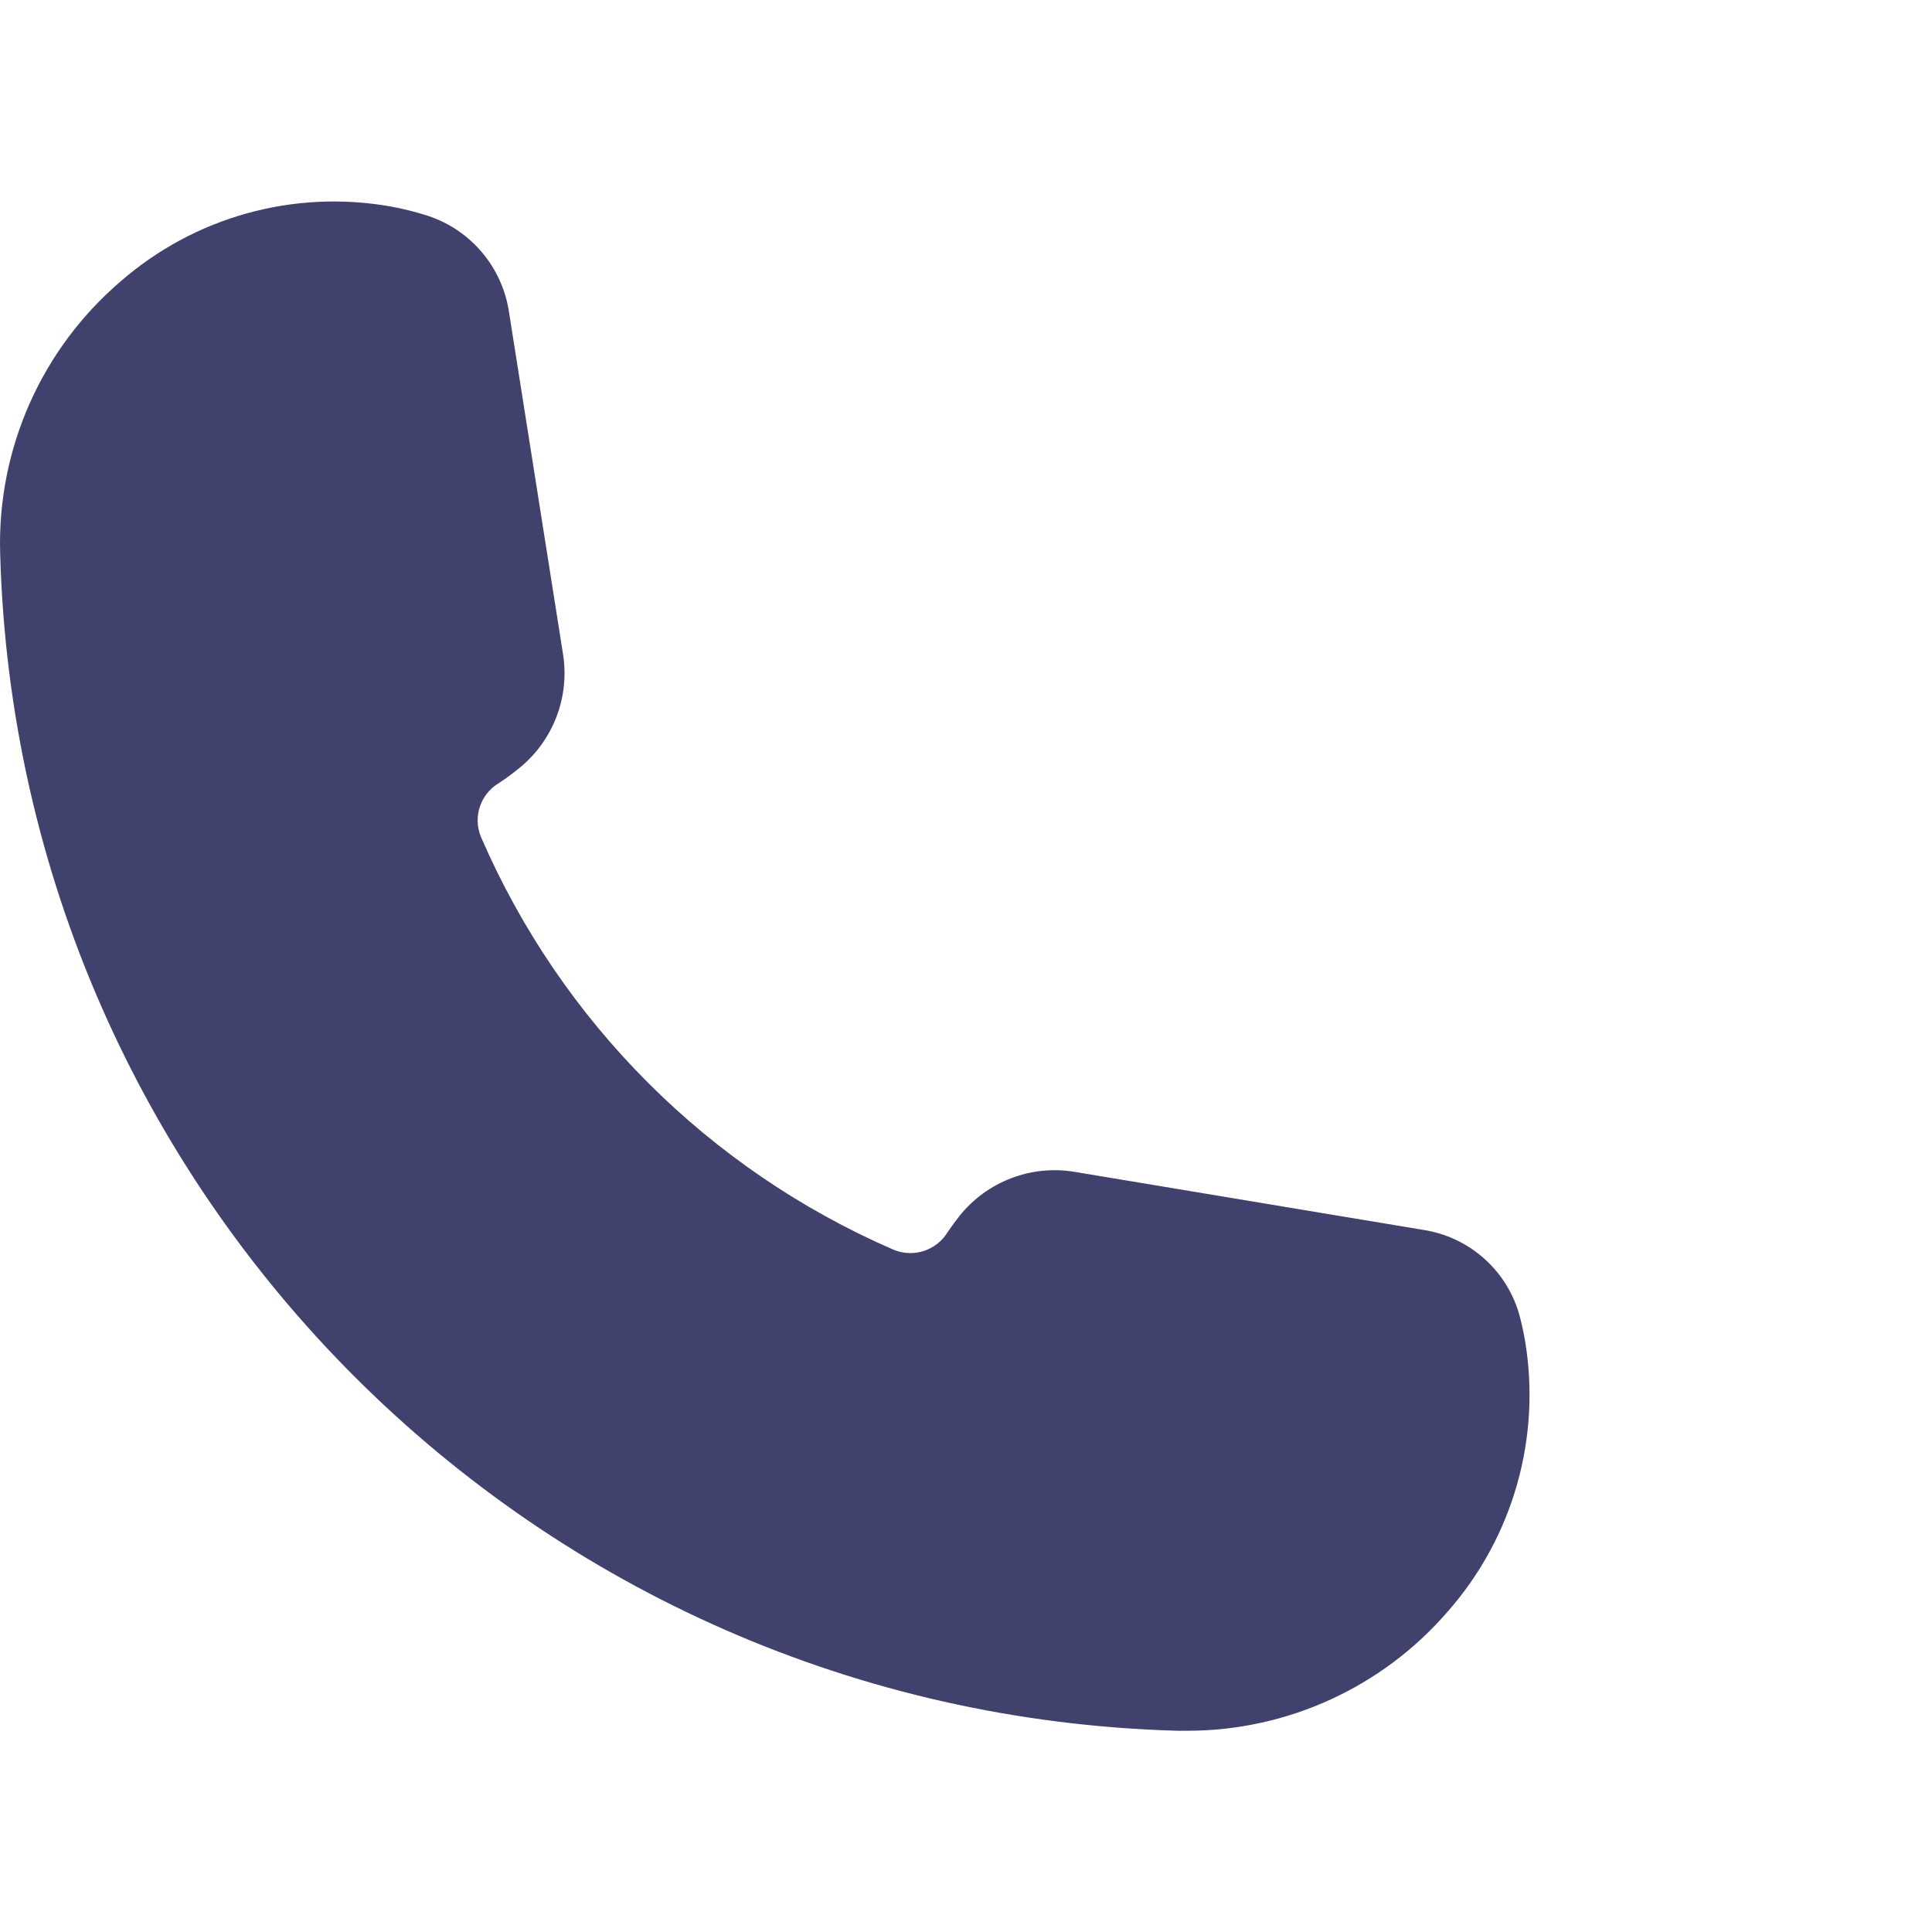
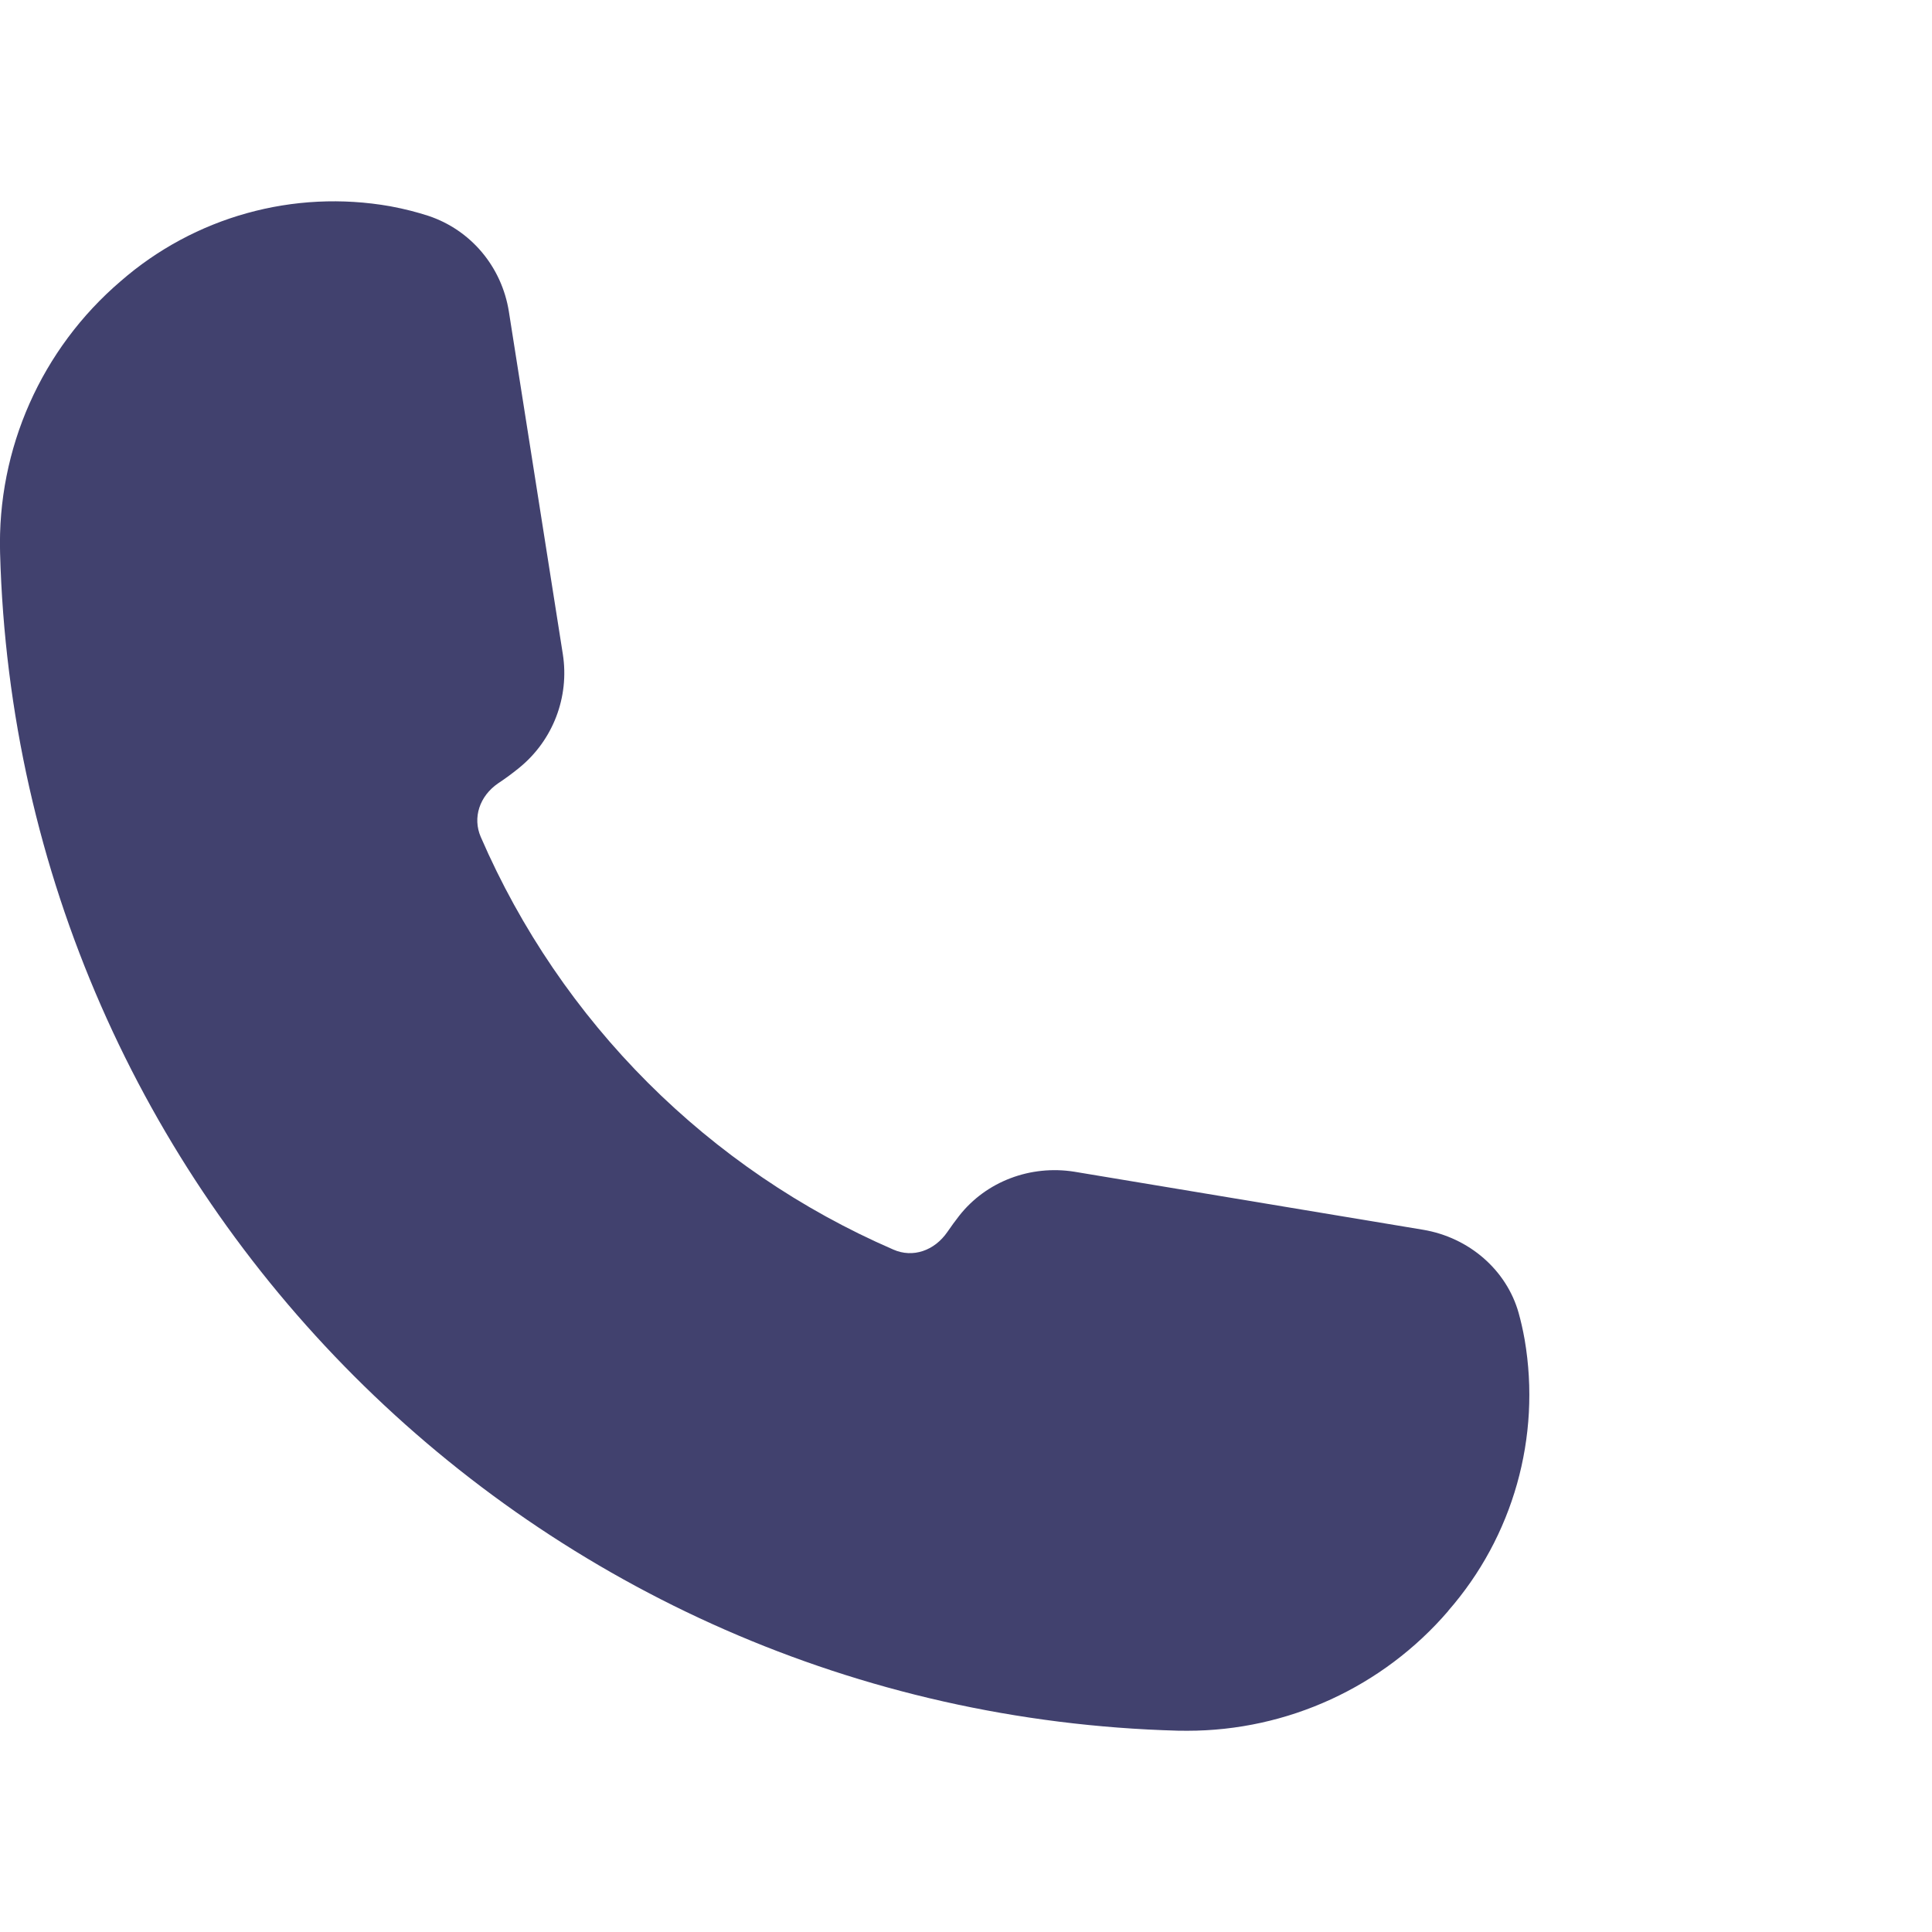
- <svg xmlns="http://www.w3.org/2000/svg" id="phone-Filled" width="25" height="25" viewBox="0 0 25 25">
-   <rect id="Path" width="25" height="25" fill="rgba(255,255,255,0)" />
-   <path id="phone-Filled_1_" d="M752.239,2861.742a4.452,4.452,0,0,1-3.376,1.55h-.122a15.671,15.671,0,0,1-15.24-15.24,4.459,4.459,0,0,1,1.559-3.515,4.2,4.2,0,0,1,3.489-.97,3.694,3.694,0,0,1,.494.124,1.553,1.553,0,0,1,1.042,1.24l.7,4.432a1.58,1.58,0,0,1-.564,1.47c-.087.071-.178.139-.273.2a.561.561,0,0,0-.225.694,10.268,10.268,0,0,0,5.34,5.341.565.565,0,0,0,.7-.231c.049-.071.1-.141.152-.207a1.577,1.577,0,0,1,1.491-.57l4.512.751a1.534,1.534,0,0,1,1.235,1.076c.028.1.055.216.078.346A4.244,4.244,0,0,1,752.239,2861.742Z" transform="translate(-733.499 -2840.896)" fill="#41416e" />
+ <svg xmlns="http://www.w3.org/2000/svg" width="25" height="25" viewBox="49 247 25 25">
+   <g data-name="phone-Filled">
+     <path d="M49 247h25v25H49v-25z" fill="rgba(255,255,255,0 )" fill-rule="evenodd" data-name="Path" />
+     <path d="M67.74 267.846a4.452 4.452 0 0 1-3.377 1.55l-.122-.001c-8.32-.226-15.015-6.921-15.24-15.24a4.46 4.46 0 0 1 1.56-3.516 4.197 4.197 0 0 1 3.489-.97c.19.035.354.079.493.124.55.183.95.659 1.042 1.24l.698 4.432a1.58 1.58 0 0 1-.564 1.47 3.406 3.406 0 0 1-.273.201c-.241.165-.333.445-.225.694a10.268 10.268 0 0 0 5.34 5.34c.25.11.53.016.699-.23.049-.072.1-.141.152-.208.35-.446.924-.66 1.49-.57l4.513.751c.596.1 1.08.522 1.236 1.076.028.101.055.216.078.346a4.244 4.244 0 0 1-.99 3.51Z" fill="#41416e" fill-rule="evenodd" data-name="phone-Filled_1_" />
+   </g>
</svg>
